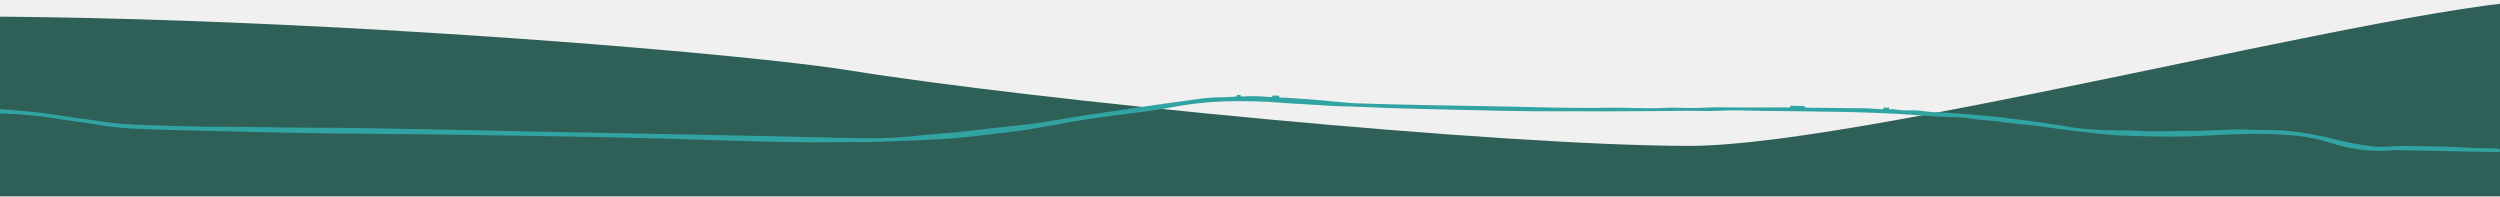
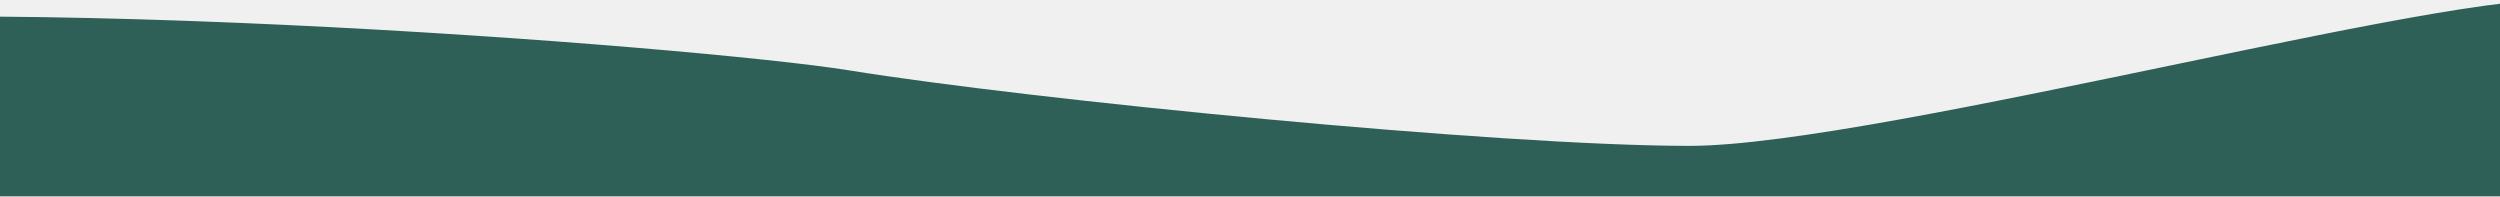
<svg xmlns="http://www.w3.org/2000/svg" width="1439" height="113" viewBox="0 0 1439 113" fill="none">
  <g clip-path="url(#clip0)">
-     <path d="M488.5 40.461C404.5 26.861 -55 -9.537 -230 21.963L-188 670.461C399.833 639.461 1574 569.661 1568 538.461C1562 507.261 1552.5 193.461 1548.5 40.461C1489.17 69.628 1511.6 15.563 1482 1.963C1445 -15.037 1082.5 83.963 972.5 83.963C862.5 83.963 593.5 57.461 488.5 40.461Z" fill="#2F6057" />
-     <path d="M-1169.54 61.42C-1170.31 60.354 -1170.08 59.636 -1168.74 59.444C-1168.01 59.398 -1167.27 59.413 -1166.55 59.487C-1139.57 60.019 -1112.61 60.31 -1085.64 61.214C-1071.38 61.7 -1057.12 62.113 -1042.86 62.452C-1033.03 62.646 -1023.15 62.994 -1013.32 62.926C-1003.48 62.857 -993.879 62.565 -984.207 61.967C-976.179 61.447 -968.182 60.247 -960.062 59.51C-956.177 59.148 -952.272 58.831 -948.391 58.667C-937.253 58.186 -926.095 57.771 -914.967 57.772C-901.955 57.766 -888.928 58.154 -875.902 58.543C-867.471 58.709 -859.019 58.876 -850.6 59.611C-843.841 60.139 -837.045 59.878 -830.288 60.471C-823.531 61.065 -817.263 60.947 -810.766 61.404C-800.134 62.139 -789.471 61.277 -778.864 62.165C-772.605 62.526 -766.331 62.547 -760.07 62.229C-751.048 61.864 -742.098 60.468 -733.394 58.07C-725.187 56.172 -716.804 55.134 -708.382 54.972C-700.435 54.581 -692.47 54.826 -684.563 55.705C-678.552 56.371 -672.536 55.702 -666.578 56.848C-664.145 57 -661.704 56.946 -659.281 56.685C-637.996 57.105 -616.734 57.525 -595.449 57.945C-586.274 58.126 -577.077 58.307 -567.912 58.97C-561.349 59.406 -554.773 59.229 -548.389 59.858C-537.917 60.897 -527.421 60.754 -516.929 60.829C-509.988 60.822 -503.055 60.344 -496.178 59.4C-490.249 58.663 -484.28 58.124 -478.332 57.562C-471.177 56.849 -464.043 56.114 -456.867 55.49C-454.365 55.254 -451.801 55.174 -449.325 55.179C-444.267 55.278 -439.2 54.919 -434.157 54.69C-425.388 54.337 -416.494 54.337 -407.715 54.62C-398.148 54.918 -388.504 54.671 -378.932 55.801C-373.686 56.408 -368.333 56.01 -363.012 56.115C-341.553 56.538 -320.115 56.961 -298.66 57.625C-292.923 57.739 -287.164 57.852 -281.464 57.636C-271.908 57.337 -262.379 56.443 -252.934 54.959C-244.298 53.618 -235.661 52.19 -226.907 51.487C-218.387 50.766 -209.828 50.635 -201.291 51.095C-190.349 51.683 -179.408 52.271 -168.476 53.341C-159.944 54.074 -151.379 54.338 -142.818 54.131C-132.739 54.046 -122.664 52.996 -112.551 53.371C-102.491 53.896 -92.485 55.169 -82.615 57.18C-73.776 58.865 -64.959 60.55 -56.024 61.777C-51.378 62.427 -46.693 62.754 -42.001 62.755C-34.597 62.747 -27.172 62.828 -19.765 62.646C-11.002 62.317 -2.227 62.527 6.51 63.274C9.615 63.576 12.743 63.791 15.87 64.093C22.167 64.677 28.439 65.458 34.684 66.479C40.58 67.427 46.502 68.157 52.421 69.018C58.341 69.879 64.783 70.904 70.995 71.355C75.479 71.706 80.011 71.839 84.521 71.994C99.298 72.483 114.073 73.059 128.86 73C143.648 72.942 158.973 73.441 174.021 73.475C220.023 73.529 265.998 74.939 311.983 75.803C369.683 76.941 427.386 77.926 484.971 79.347C492.482 79.495 499.971 79.643 507.444 79.484C514.522 79.36 521.629 78.866 528.699 78.042C535.769 77.218 542.369 76.91 549.195 76.257C556.679 75.507 564.145 74.603 571.632 73.743C579.799 72.832 588.007 72.074 596.134 70.943C605.075 69.696 613.936 68.01 622.857 66.631C632.635 65.116 642.411 63.689 652.21 62.262C664.424 60.51 676.639 58.693 688.872 57.117C693.353 56.421 697.877 56.042 702.411 55.983C705.192 56.038 707.979 55.765 710.764 55.644C711.399 55.657 712.014 55.538 711.944 54.66L714.134 54.704C714.014 55.205 714.116 55.579 714.752 55.548C720.234 55.218 725.733 55.327 731.197 55.872C731.832 55.885 732.426 55.787 732.529 55.001L736.208 55.074C736.176 56.693 737.547 56.041 738.378 56.123C743.058 56.522 747.763 56.746 752.467 57.058C762.53 57.739 772.556 59.206 782.605 59.514C807.934 60.32 833.27 60.776 858.608 61.166C881.011 61.499 903.38 62.444 925.777 62.01C936.734 61.81 947.669 62.727 958.634 62.089C965.521 61.677 972.405 62.492 979.336 62.038C986.684 61.569 994.083 61.869 1001.47 61.861L1028.63 61.828C1029.37 61.842 1030.53 62.303 1030.58 60.859L1038.46 61.014C1039.2 62.386 1040.63 61.977 1041.7 61.998C1052.41 62.209 1063.15 62.18 1073.88 62.326C1076.66 62.381 1079.43 62.72 1082.21 62.841C1082.94 62.855 1084.09 63.382 1084.16 61.916L1087.31 61.978C1087.3 62.46 1087.29 62.963 1087.89 62.931C1091.18 62.624 1094.44 63.848 1097.73 63.519C1101.57 63.363 1105.41 63.6 1109.2 64.227C1110.23 64.247 1111.38 64.511 1112.3 64.529C1120.69 64.695 1129.02 65.516 1137.35 66.14C1146.78 66.873 1156.2 67.979 1165.57 69.237C1174.48 70.442 1183.42 71.647 1192.28 73.245C1196.89 74.058 1201.62 74.283 1206.3 74.66C1214.89 75.377 1223.56 74.672 1232.15 75.367C1238.72 75.869 1245.3 75.451 1251.74 75.447C1260.35 75.441 1268.98 75.174 1277.6 74.928C1282.55 74.542 1287.51 74.406 1292.48 74.521C1300.57 75.097 1308.69 74.622 1316.78 75.307C1326.6 76.356 1336.34 78.144 1345.9 80.654C1352.03 82.153 1358.25 83.314 1364.51 84.13C1371.7 85.082 1378.78 83.865 1385.89 84.049C1397.08 84.269 1408.3 84.141 1419.48 84.952C1424.71 85.34 1429.99 85.16 1435.24 85.373L1437.43 85.416C1438.29 85.433 1439.07 85.777 1439.01 86.739C1438.94 87.701 1438.05 87.552 1437.37 87.56L1379.06 86.41C1376.71 86.364 1374.38 86.756 1372.04 86.819C1361.75 87.076 1351.49 85.555 1341.72 82.323C1333.94 79.832 1325.87 78.306 1317.71 77.777C1310.19 77.191 1302.68 76.977 1295.19 77.07C1284.47 77.209 1273.79 77.896 1263.11 78.386C1249.01 79.028 1234.94 78.465 1220.89 77.991C1213.68 77.739 1206.52 76.678 1199.35 76.012C1190.6 75.16 1181.87 73.652 1173.13 72.56C1166.84 71.779 1160.49 71.457 1154.22 70.48C1147.28 69.379 1140.23 69.24 1133.28 68.118C1130.7 67.695 1128.09 67.468 1125.47 67.438C1118.49 67.454 1111.51 66.878 1104.58 66.347C1074.43 64.089 1044.27 64.216 1014.09 63.818C1005.46 63.648 996.771 63.301 988.152 63.788C981.573 64.162 974.879 63.679 968.239 63.789C953.645 64.049 939.035 63.957 924.422 64.085C916.556 64.171 908.696 63.95 900.808 64.035C877.079 64.268 853.37 63.515 829.656 62.982C813.737 62.668 797.82 62.222 781.909 61.471C775.343 61.144 768.968 61.215 762.516 60.694C753.765 60.084 745.009 59.758 736.413 59.084C727.818 58.411 719.28 58.133 710.734 58.249C698.628 58.313 686.552 59.467 674.652 61.697C664.427 63.685 654.085 64.904 643.765 66.168C630.83 67.774 617.976 69.753 605.178 72.216C596.382 73.903 587.593 75.284 578.811 76.293C570.028 77.303 561.243 78.465 552.464 79.299C545.88 79.935 539.304 80.134 532.724 80.552C523.337 81.111 513.938 81.21 504.553 81.682C499.027 81.967 493.6 81.663 488.056 81.75C459.786 82.287 431.525 81.314 403.284 80.406C371.081 79.377 338.87 78.72 306.655 78.259C277.244 77.832 247.836 77.23 218.419 77.088C187.25 76.933 156.091 76.252 124.935 75.463C108.317 75.025 91.672 74.806 75.062 73.975C67.526 73.506 60.025 72.59 52.597 71.233C45.239 69.993 37.828 69.212 30.47 67.994C11.233 64.834 -8.182 65.151 -27.543 64.945C-32.338 64.85 -37.163 65.105 -41.957 64.967C-53.95 64.525 -65.878 63 -77.596 60.41C-93.497 56.753 -109.805 55.173 -126.113 55.709C-138.597 56.339 -151.07 56.392 -163.531 55.868C-173.709 55.427 -183.851 54.307 -194.028 53.822C-199.959 53.551 -205.859 52.8 -211.82 52.923C-222.255 53.081 -232.667 53.966 -242.979 55.571C-251.46 56.893 -259.922 58.28 -268.502 59.031C-277.082 59.781 -285.323 60.034 -293.783 60.218C-305.486 60.49 -317.208 60.588 -328.832 60.205C-341.091 59.788 -353.335 59.722 -365.568 59.064C-389.966 57.707 -414.386 57.444 -438.81 57.357C-450.886 57.205 -462.957 57.918 -474.931 59.49C-484.026 60.8 -493.256 61.209 -502.389 62.211C-510.706 63.15 -519.084 63.424 -527.444 63.03C-550.248 61.924 -573.067 61.583 -595.876 60.673C-620.128 59.691 -644.378 59.716 -668.61 58.779C-678.373 58.433 -688.13 57.758 -697.913 57.303C-712.28 56.553 -726.676 58.08 -740.566 61.826C-747.032 63.44 -753.666 64.286 -760.331 64.348C-781.505 65.025 -802.669 64.06 -823.841 63.467C-835.884 63.229 -847.916 62.401 -859.974 61.747C-871.221 61.131 -882.494 60.69 -893.741 60.03C-900.72 59.608 -907.704 59.404 -914.689 59.244C-925.477 59.047 -936.268 59.484 -947.005 60.556C-955.037 61.317 -963.069 62.056 -971.146 62.838C-983.963 64.186 -996.849 64.78 -1009.74 64.617L-1043.46 63.951L-1169.54 61.42Z" fill="#31A3A3" />
+     <path fill="#2f6057" d="M488.5 40.461C404.5 26.861 -55 -9.537 -230 21.963L-188 670.461C399.833 639.461 1574 569.661 1568 538.461C1562 507.261 1552.5 193.461 1548.5 40.461C1489.17 69.628 1511.6 15.563 1482 1.963C1445 -15.037 1082.5 83.963 972.5 83.963C862.5 83.963 593.5 57.461 488.5 40.461Z" />
+     <path class="animate teal" d="M-1169.54 61.42C-1170.31 60.354 -1170.08 59.636 -1168.74 59.444C-1168.01 59.398 -1167.27 59.413 -1166.55 59.487C-1139.57 60.019 -1112.61 60.31 -1085.64 61.214C-1071.38 61.7 -1057.12 62.113 -1042.86 62.452C-1033.03 62.646 -1023.15 62.994 -1013.32 62.926C-1003.48 62.857 -993.879 62.565 -984.207 61.967C-976.179 61.447 -968.182 60.247 -960.062 59.51C-956.177 59.148 -952.272 58.831 -948.391 58.667C-937.253 58.186 -926.095 57.771 -914.967 57.772C-901.955 57.766 -888.928 58.154 -875.902 58.543C-867.471 58.709 -859.019 58.876 -850.6 59.611C-843.841 60.139 -837.045 59.878 -830.288 60.471C-823.531 61.065 -817.263 60.947 -810.766 61.404C-800.134 62.139 -789.471 61.277 -778.864 62.165C-772.605 62.526 -766.331 62.547 -760.07 62.229C-751.048 61.864 -742.098 60.468 -733.394 58.07C-725.187 56.172 -716.804 55.134 -708.382 54.972C-700.435 54.581 -692.47 54.826 -684.563 55.705C-678.552 56.371 -672.536 55.702 -666.578 56.848C-664.145 57 -661.704 56.946 -659.281 56.685C-637.996 57.105 -616.734 57.525 -595.449 57.945C-586.274 58.126 -577.077 58.307 -567.912 58.97C-561.349 59.406 -554.773 59.229 -548.389 59.858C-537.917 60.897 -527.421 60.754 -516.929 60.829C-509.988 60.822 -503.055 60.344 -496.178 59.4C-490.249 58.663 -484.28 58.124 -478.332 57.562C-471.177 56.849 -464.043 56.114 -456.867 55.49C-454.365 55.254 -451.801 55.174 -449.325 55.179C-444.267 55.278 -439.2 54.919 -434.157 54.69C-425.388 54.337 -416.494 54.337 -407.715 54.62C-398.148 54.918 -388.504 54.671 -378.932 55.801C-373.686 56.408 -368.333 56.01 -363.012 56.115C-341.553 56.538 -320.115 56.961 -298.66 57.625C-292.923 57.739 -287.164 57.852 -281.464 57.636C-271.908 57.337 -262.379 56.443 -252.934 54.959C-244.298 53.618 -235.661 52.19 -226.907 51.487C-218.387 50.766 -209.828 50.635 -201.291 51.095C-190.349 51.683 -179.408 52.271 -168.476 53.341C-159.944 54.074 -151.379 54.338 -142.818 54.131C-132.739 54.046 -122.664 52.996 -112.551 53.371C-102.491 53.896 -92.485 55.169 -82.615 57.18C-73.776 58.865 -64.959 60.55 -56.024 61.777C-51.378 62.427 -46.693 62.754 -42.001 62.755C-34.597 62.747 -27.172 62.828 -19.765 62.646C-11.002 62.317 -2.227 62.527 6.51 63.274C9.615 63.576 12.743 63.791 15.87 64.093C22.167 64.677 28.439 65.458 34.684 66.479C40.58 67.427 46.502 68.157 52.421 69.018C58.341 69.879 64.783 70.904 70.995 71.355C75.479 71.706 80.011 71.839 84.521 71.994C99.298 72.483 114.073 73.059 128.86 73C143.648 72.942 158.973 73.441 174.021 73.475C220.023 73.529 265.998 74.939 311.983 75.803C369.683 76.941 427.386 77.926 484.971 79.347C492.482 79.495 499.971 79.643 507.444 79.484C514.522 79.36 521.629 78.866 528.699 78.042C535.769 77.218 542.369 76.91 549.195 76.257C556.679 75.507 564.145 74.603 571.632 73.743C579.799 72.832 588.007 72.074 596.134 70.943C605.075 69.696 613.936 68.01 622.857 66.631C632.635 65.116 642.411 63.689 652.21 62.262C664.424 60.51 676.639 58.693 688.872 57.117C693.353 56.421 697.877 56.042 702.411 55.983C705.192 56.038 707.979 55.765 710.764 55.644C711.399 55.657 712.014 55.538 711.944 54.66L714.134 54.704C714.014 55.205 714.116 55.579 714.752 55.548C720.234 55.218 725.733 55.327 731.197 55.872C731.832 55.885 732.426 55.787 732.529 55.001L736.208 55.074C736.176 56.693 737.547 56.041 738.378 56.123C743.058 56.522 747.763 56.746 752.467 57.058C762.53 57.739 772.556 59.206 782.605 59.514C807.934 60.32 833.27 60.776 858.608 61.166C881.011 61.499 903.38 62.444 925.777 62.01C936.734 61.81 947.669 62.727 958.634 62.089C965.521 61.677 972.405 62.492 979.336 62.038C986.684 61.569 994.083 61.869 1001.47 61.861L1028.63 61.828C1029.37 61.842 1030.53 62.303 1030.58 60.859L1038.46 61.014C1039.2 62.386 1040.63 61.977 1041.7 61.998C1052.41 62.209 1063.15 62.18 1073.88 62.326C1076.66 62.381 1079.43 62.72 1082.21 62.841C1082.94 62.855 1084.09 63.382 1084.16 61.916L1087.31 61.978C1087.3 62.46 1087.29 62.963 1087.89 62.931C1091.18 62.624 1094.44 63.848 1097.73 63.519C1101.57 63.363 1105.41 63.6 1109.2 64.227C1110.23 64.247 1111.38 64.511 1112.3 64.529C1120.69 64.695 1129.02 65.516 1137.35 66.14C1146.78 66.873 1156.2 67.979 1165.57 69.237C1174.48 70.442 1183.42 71.647 1192.28 73.245C1196.89 74.058 1201.62 74.283 1206.3 74.66C1214.89 75.377 1223.56 74.672 1232.15 75.367C1238.72 75.869 1245.3 75.451 1251.74 75.447C1260.35 75.441 1268.98 75.174 1277.6 74.928C1282.55 74.542 1287.51 74.406 1292.48 74.521C1300.57 75.097 1308.69 74.622 1316.78 75.307C1326.6 76.356 1336.34 78.144 1345.9 80.654C1352.03 82.153 1358.25 83.314 1364.51 84.13C1371.7 85.082 1378.78 83.865 1385.89 84.049C1397.08 84.269 1408.3 84.141 1419.48 84.952C1424.71 85.34 1429.99 85.16 1435.24 85.373L1437.43 85.416C1438.29 85.433 1439.07 85.777 1439.01 86.739C1438.94 87.701 1438.05 87.552 1437.37 87.56L1379.06 86.41C1376.71 86.364 1374.38 86.756 1372.04 86.819C1361.75 87.076 1351.49 85.555 1341.72 82.323C1333.94 79.832 1325.87 78.306 1317.71 77.777C1310.19 77.191 1302.68 76.977 1295.19 77.07C1284.47 77.209 1273.79 77.896 1263.11 78.386C1249.01 79.028 1234.94 78.465 1220.89 77.991C1213.68 77.739 1206.52 76.678 1199.35 76.012C1190.6 75.16 1181.87 73.652 1173.13 72.56C1166.84 71.779 1160.49 71.457 1154.22 70.48C1147.28 69.379 1140.23 69.24 1133.28 68.118C1130.7 67.695 1128.09 67.468 1125.47 67.438C1118.49 67.454 1111.51 66.878 1104.58 66.347C1074.43 64.089 1044.27 64.216 1014.09 63.818C1005.46 63.648 996.771 63.301 988.152 63.788C981.573 64.162 974.879 63.679 968.239 63.789C953.645 64.049 939.035 63.957 924.422 64.085C916.556 64.171 908.696 63.95 900.808 64.035C877.079 64.268 853.37 63.515 829.656 62.982C813.737 62.668 797.82 62.222 781.909 61.471C775.343 61.144 768.968 61.215 762.516 60.694C753.765 60.084 745.009 59.758 736.413 59.084C727.818 58.411 719.28 58.133 710.734 58.249C698.628 58.313 686.552 59.467 674.652 61.697C664.427 63.685 654.085 64.904 643.765 66.168C630.83 67.774 617.976 69.753 605.178 72.216C596.382 73.903 587.593 75.284 578.811 76.293C570.028 77.303 561.243 78.465 552.464 79.299C545.88 79.935 539.304 80.134 532.724 80.552C523.337 81.111 513.938 81.21 504.553 81.682C499.027 81.967 493.6 81.663 488.056 81.75C459.786 82.287 431.525 81.314 403.284 80.406C371.081 79.377 338.87 78.72 306.655 78.259C277.244 77.832 247.836 77.23 218.419 77.088C187.25 76.933 156.091 76.252 124.935 75.463C108.317 75.025 91.672 74.806 75.062 73.975C67.526 73.506 60.025 72.59 52.597 71.233C45.239 69.993 37.828 69.212 30.47 67.994C11.233 64.834 -8.182 65.151 -27.543 64.945C-32.338 64.85 -37.163 65.105 -41.957 64.967C-53.95 64.525 -65.878 63 -77.596 60.41C-93.497 56.753 -109.805 55.173 -126.113 55.709C-138.597 56.339 -151.07 56.392 -163.531 55.868C-173.709 55.427 -183.851 54.307 -194.028 53.822C-199.959 53.551 -205.859 52.8 -211.82 52.923C-222.255 53.081 -232.667 53.966 -242.979 55.571C-251.46 56.893 -259.922 58.28 -268.502 59.031C-277.082 59.781 -285.323 60.034 -293.783 60.218C-305.486 60.49 -317.208 60.588 -328.832 60.205C-341.091 59.788 -353.335 59.722 -365.568 59.064C-389.966 57.707 -414.386 57.444 -438.81 57.357C-450.886 57.205 -462.957 57.918 -474.931 59.49C-484.026 60.8 -493.256 61.209 -502.389 62.211C-510.706 63.15 -519.084 63.424 -527.444 63.03C-550.248 61.924 -573.067 61.583 -595.876 60.673C-620.128 59.691 -644.378 59.716 -668.61 58.779C-678.373 58.433 -688.13 57.758 -697.913 57.303C-712.28 56.553 -726.676 58.08 -740.566 61.826C-747.032 63.44 -753.666 64.286 -760.331 64.348C-781.505 65.025 -802.669 64.06 -823.841 63.467C-835.884 63.229 -847.916 62.401 -859.974 61.747C-871.221 61.131 -882.494 60.69 -893.741 60.03C-900.72 59.608 -907.704 59.404 -914.689 59.244C-925.477 59.047 -936.268 59.484 -947.005 60.556C-955.037 61.317 -963.069 62.056 -971.146 62.838C-983.963 64.186 -996.849 64.78 -1009.74 64.617L-1043.46 63.951L-1169.54 61.42Z" />
  </g>
  <defs>
    <clipPath id="clip0">
      <rect width="1441" height="113" fill="white" transform="translate(-2)" />
    </clipPath>
  </defs>
</svg>
